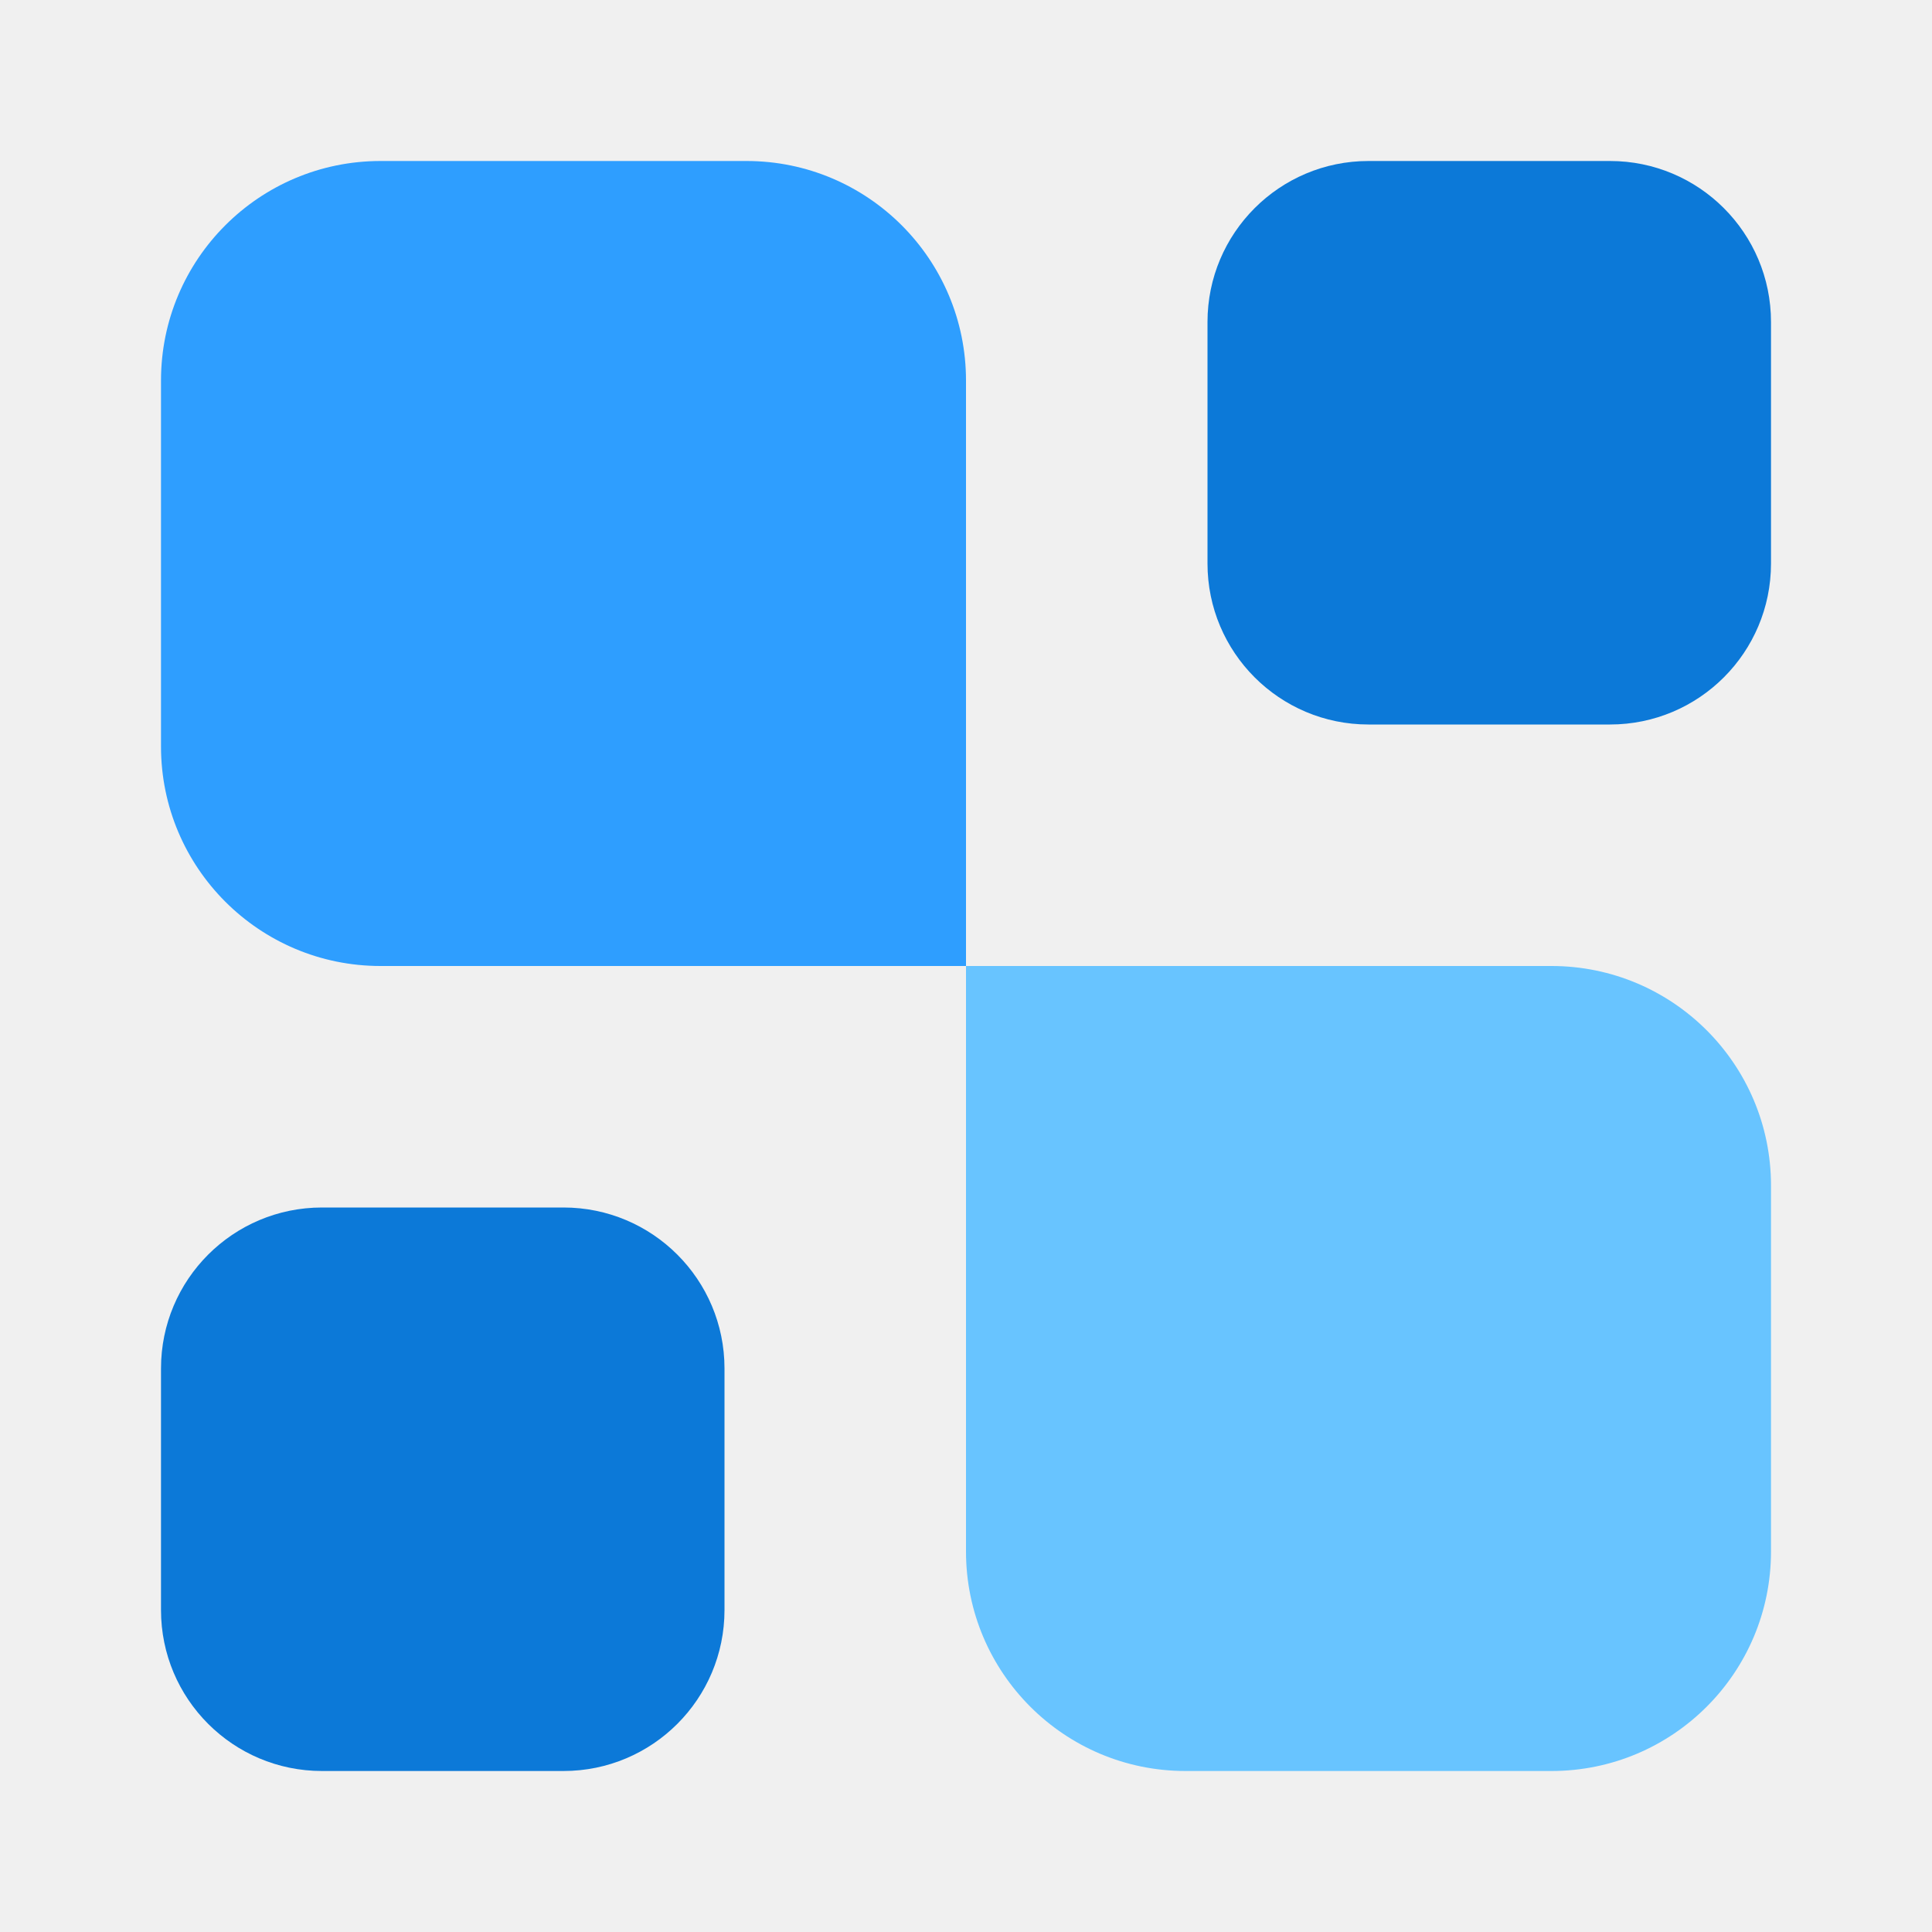
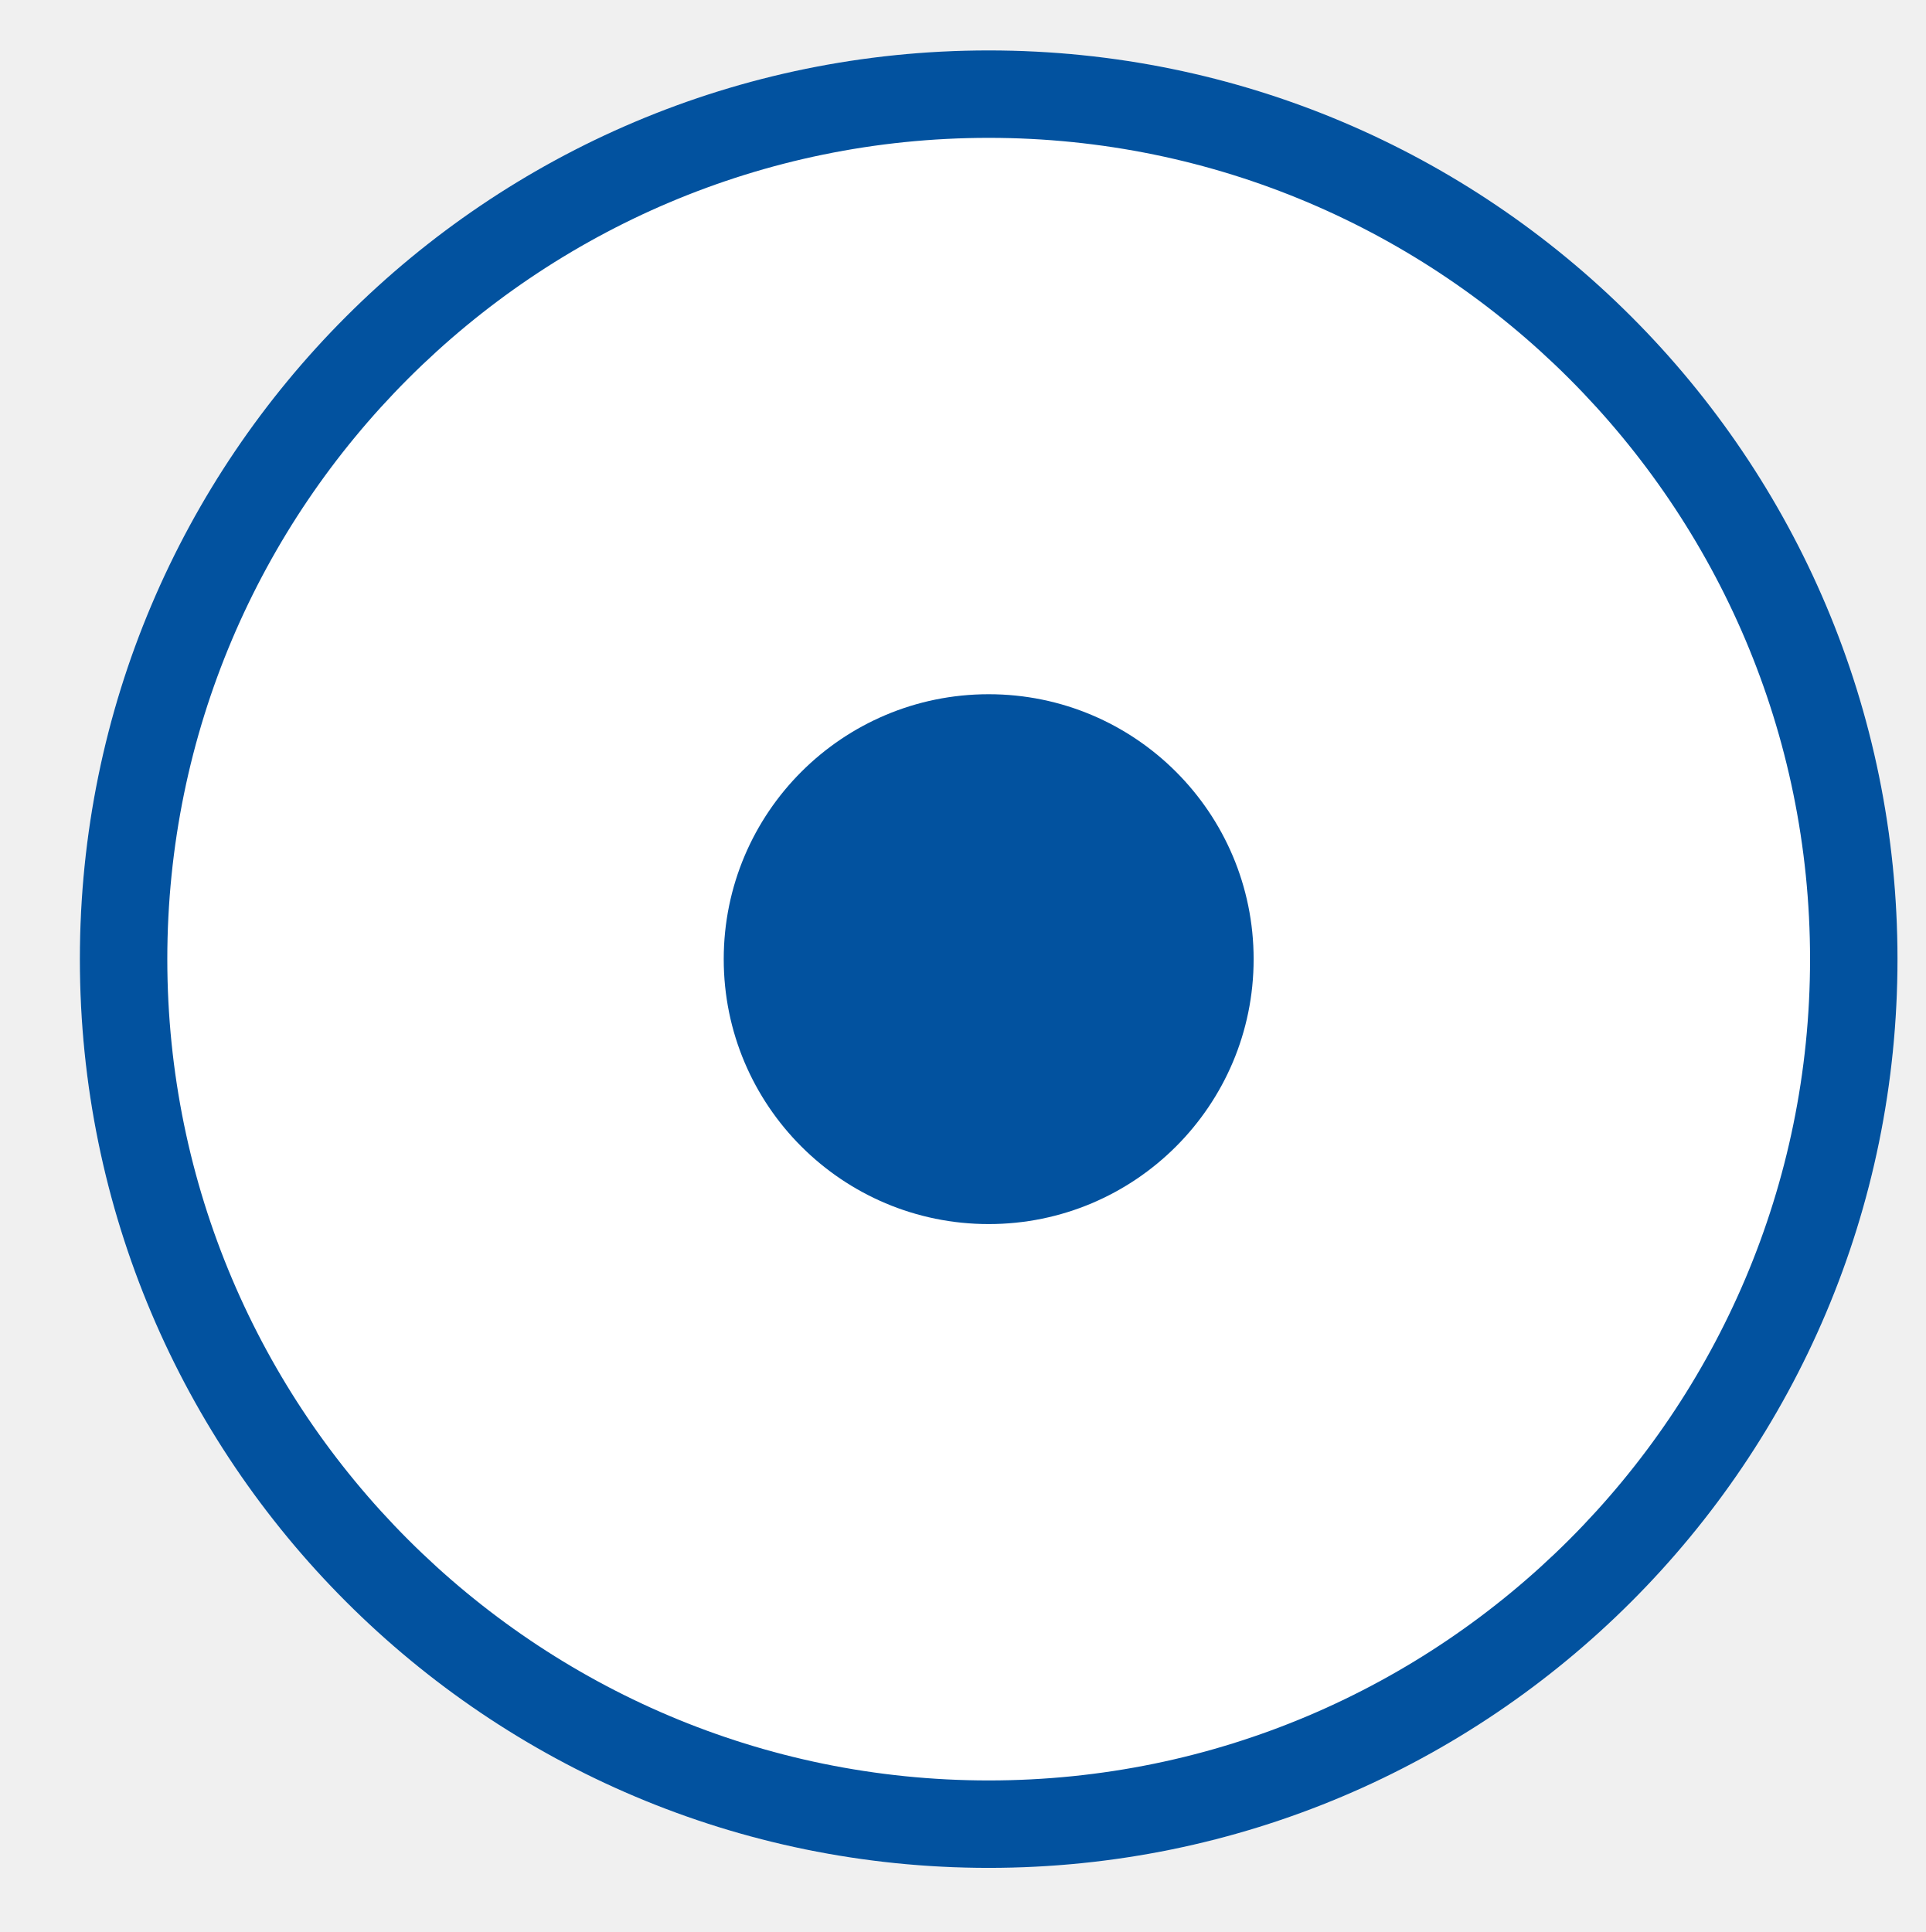
- <svg xmlns="http://www.w3.org/2000/svg" width="24" height="24" viewBox="0 0 24 24" fill="none">
-   <path d="M22 19.273C22 20.779 20.779 22 19.273 22H14.727C13.221 22 12 20.779 12 19.273V12H19.273C20.779 12 22 13.221 22 14.727V19.273Z" fill="#68C4FF" />
-   <path d="M20 2C21.105 2 22 2.895 22 4V7C22 8.105 21.105 9 20 9H17C15.895 9 15 8.105 15 7V4C15 2.895 15.895 2 17 2H20Z" fill="#0C79D8" />
-   <path d="M7 15C8.105 15 9 15.895 9 17V20C9 21.105 8.105 22 7 22H4C2.895 22 2 21.105 2 20V17C2 15.895 2.895 15 4 15H7Z" fill="#0C79D8" />
-   <path d="M12 12H4.727C3.221 12 2 10.779 2 9.273V4.727C2 3.221 3.221 2 4.727 2H9.273C10.779 2 12 3.221 12 4.727V12Z" fill="#2E9EFF" />
+ <svg xmlns="http://www.w3.org/2000/svg" viewBox="0 0 66.06 66.29">
+   <circle cx="33.92" cy="32.91" r="31.18" fill="#fff" />
+   <path fill="#02529f" d="M33.92 4.73c15.54 0 28.18 12.64 28.18 28.18S49.46 61.09 33.92 61.09 5.74 48.45 5.74 32.91 18.38 4.73 33.92 4.73m0-3C16.7 1.73 2.74 15.69 2.74 32.91s13.96 31.18 31.18 31.18S65.1 50.13 65.1 32.91 51.14 1.73 33.92 1.73" />
+   <circle cx="33.92" cy="32.91" r="9.09" fill="#02529f" />
</svg>
